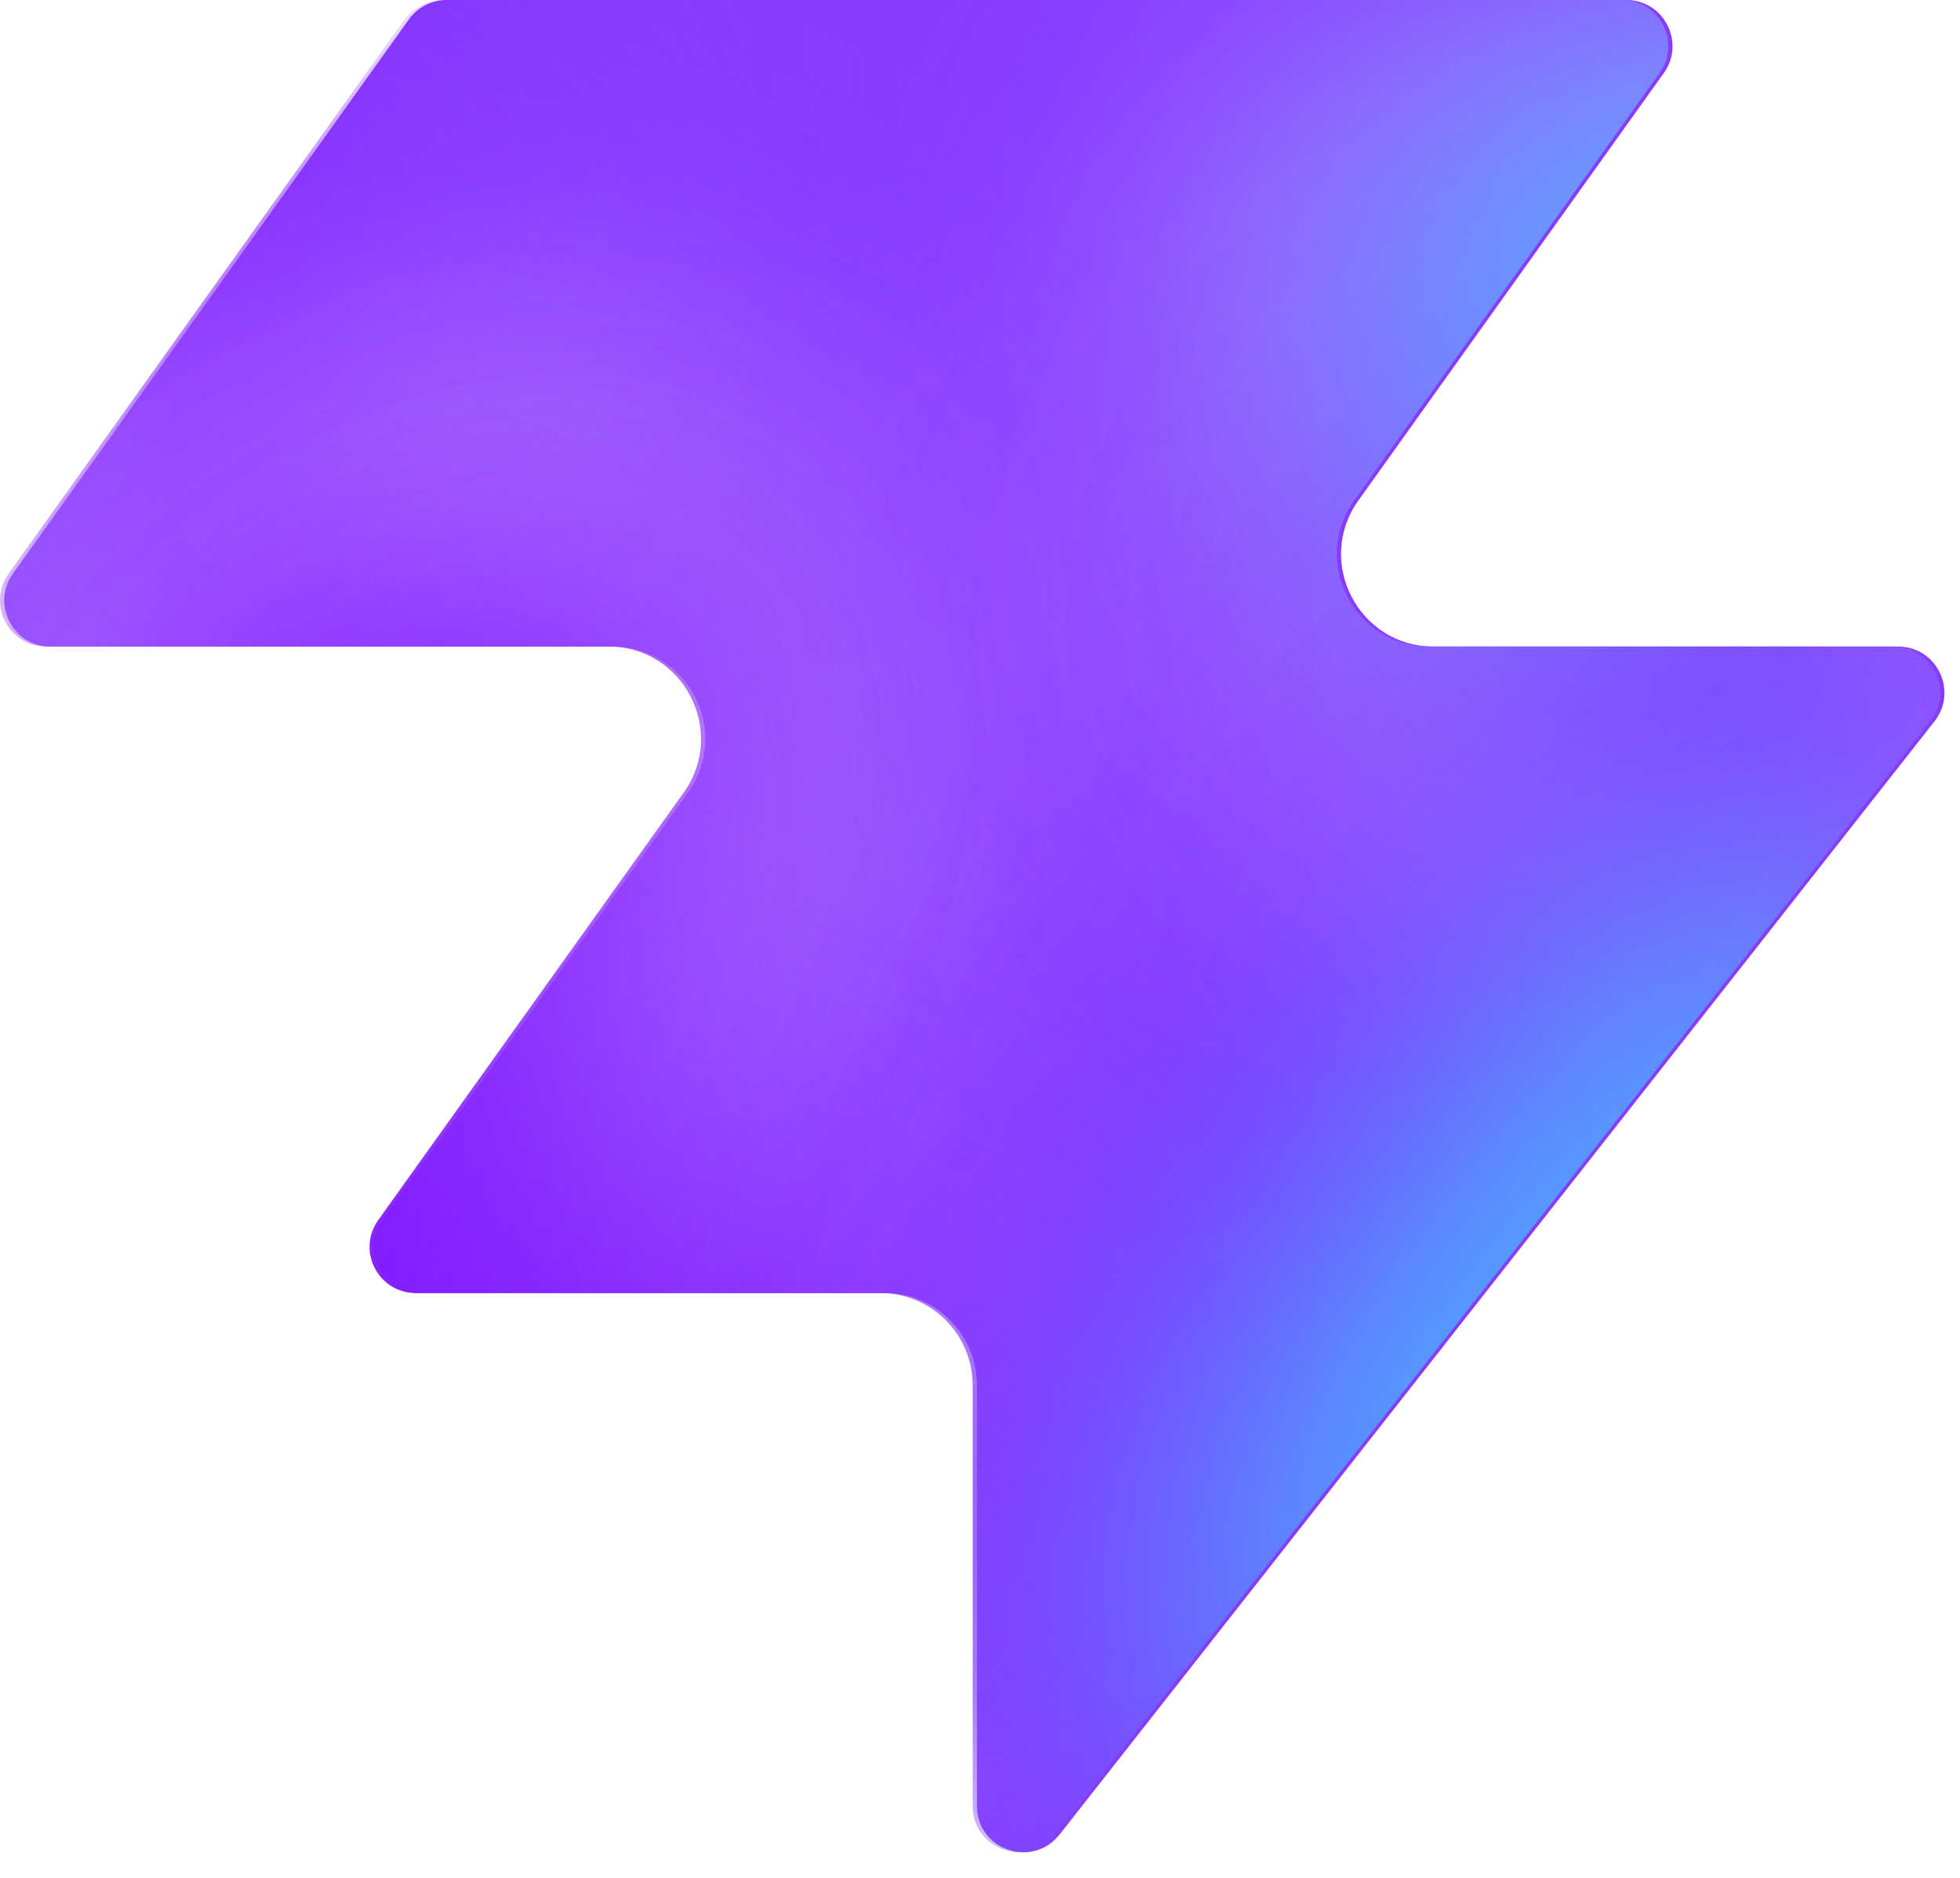
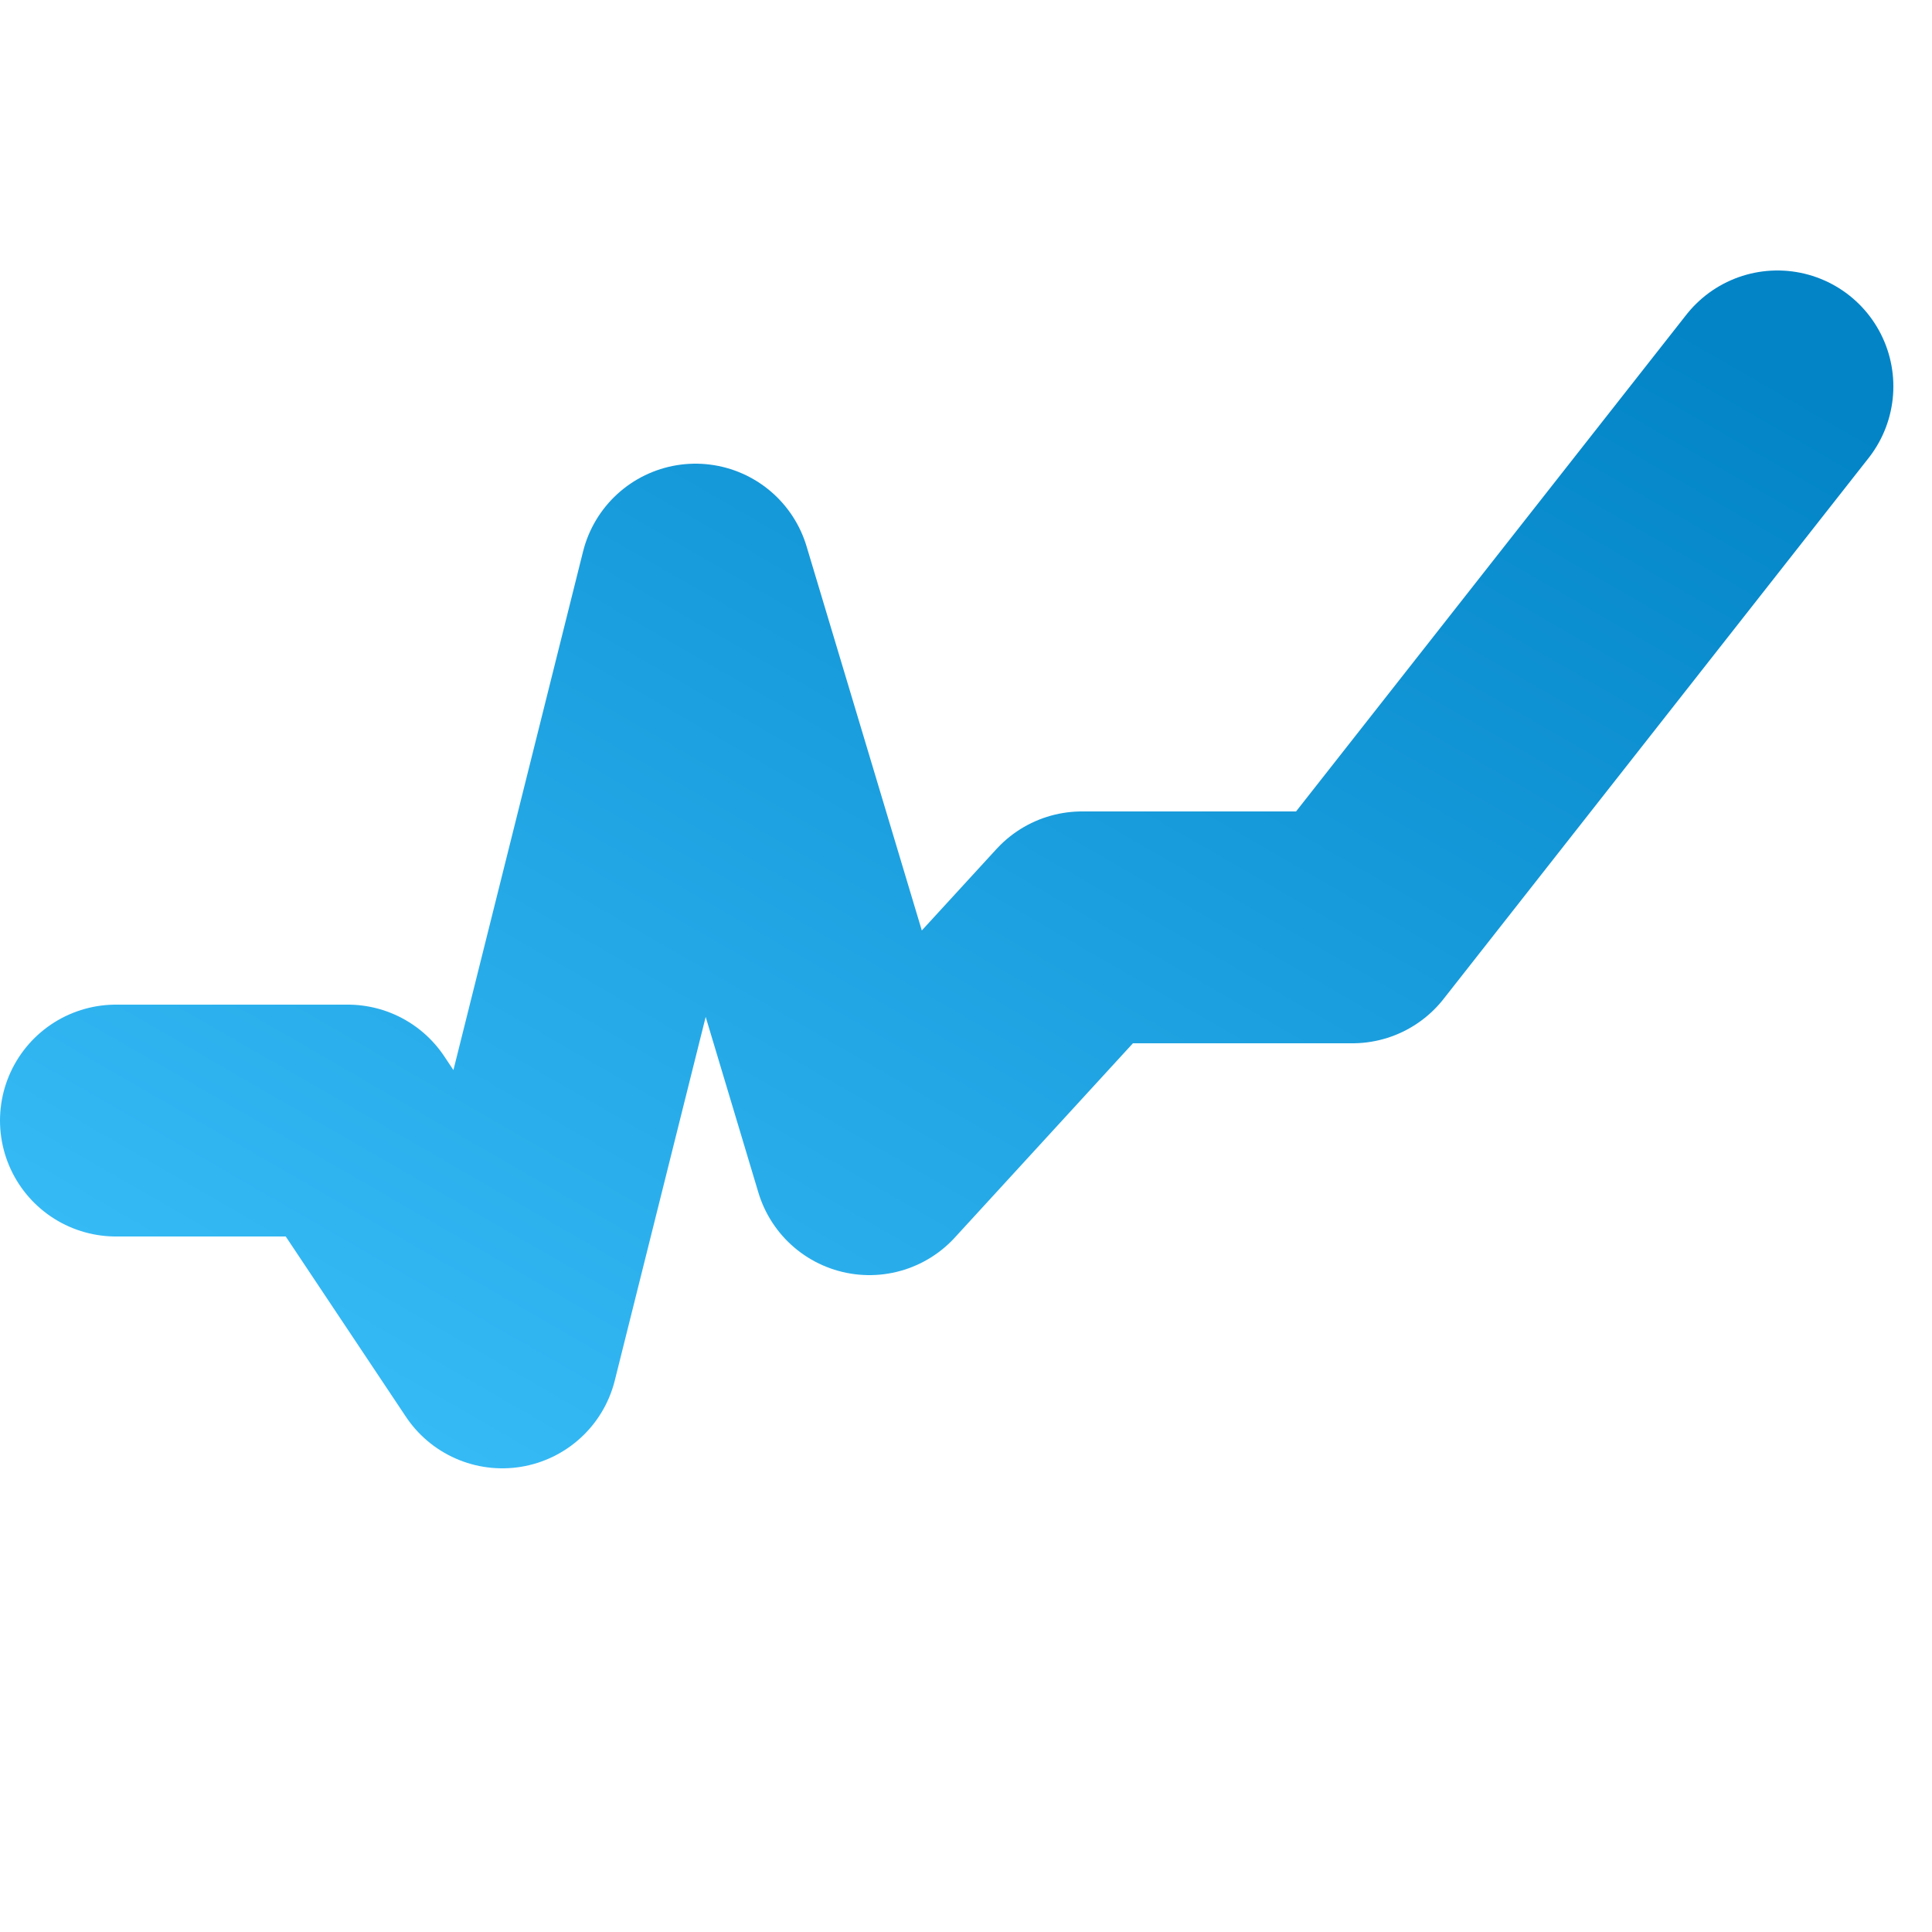
- <svg xmlns="http://www.w3.org/2000/svg" width="48" height="46" fill="none" viewBox="0 0 48 46">
-   <path fill="#863bff" d="M25.946 44.938c-.664.845-2.021.375-2.021-.698V33.937a2.26 2.26 0 0 0-2.262-2.262H10.287c-.92 0-1.456-1.04-.92-1.788l7.48-10.471c1.07-1.497 0-3.578-1.842-3.578H1.237c-.92 0-1.456-1.04-.92-1.788L10.013.474c.214-.297.556-.474.92-.474h28.894c.92 0 1.456 1.04.92 1.788l-7.48 10.471c-1.07 1.498 0 3.579 1.842 3.579h11.377c.943 0 1.473 1.088.89 1.83L25.947 44.94z" style="fill:#863bff;fill:color(display-p3 .525 .23 1);fill-opacity:1" />
-   <mask id="a" width="48" height="46" x="0" y="0" maskUnits="userSpaceOnUse" style="mask-type:alpha">
-     <path fill="#000" d="M25.842 44.938c-.664.844-2.021.375-2.021-.698V33.937a2.26 2.26 0 0 0-2.262-2.262H10.183c-.92 0-1.456-1.04-.92-1.788l7.48-10.471c1.07-1.498 0-3.579-1.842-3.579H1.133c-.92 0-1.456-1.04-.92-1.787L9.91.473c.214-.297.556-.474.92-.474h28.894c.92 0 1.456 1.04.92 1.788l-7.48 10.471c-1.07 1.498 0 3.578 1.842 3.578h11.377c.943 0 1.473 1.088.89 1.832L25.843 44.94z" style="fill:#000;fill-opacity:1" />
-   </mask>
-   <g mask="url(#a)">
-     <g filter="url(#b)">
-       <ellipse cx="5.508" cy="14.704" fill="#ede6ff" rx="5.508" ry="14.704" style="fill:#ede6ff;fill:color(display-p3 .927 .903 1);fill-opacity:1" transform="matrix(.00324 1 1 -.00324 -4.47 31.516)" />
-     </g>
-     <g filter="url(#c)">
-       <ellipse cx="10.399" cy="29.851" fill="#ede6ff" rx="10.399" ry="29.851" style="fill:#ede6ff;fill:color(display-p3 .927 .903 1);fill-opacity:1" transform="matrix(.00324 1 1 -.00324 -39.328 7.883)" />
-     </g>
-     <g filter="url(#d)">
-       <ellipse cx="5.508" cy="30.487" fill="#7e14ff" rx="5.508" ry="30.487" style="fill:#7e14ff;fill:color(display-p3 .492 .077 1);fill-opacity:1" transform="rotate(89.814 -25.913 -14.639)scale(1 -1)" />
-     </g>
-     <g filter="url(#e)">
-       <ellipse cx="5.508" cy="30.599" fill="#7e14ff" rx="5.508" ry="30.599" style="fill:#7e14ff;fill:color(display-p3 .492 .077 1);fill-opacity:1" transform="rotate(89.814 -32.644 -3.334)scale(1 -1)" />
-     </g>
-     <g filter="url(#f)">
-       <ellipse cx="5.508" cy="30.599" fill="#7e14ff" rx="5.508" ry="30.599" style="fill:#7e14ff;fill:color(display-p3 .492 .077 1);fill-opacity:1" transform="matrix(.00324 1 1 -.00324 -34.34 30.47)" />
-     </g>
-     <g filter="url(#g)">
-       <ellipse cx="14.072" cy="22.078" fill="#ede6ff" rx="14.072" ry="22.078" style="fill:#ede6ff;fill:color(display-p3 .927 .903 1);fill-opacity:1" transform="rotate(93.35 24.506 48.493)scale(-1 1)" />
-     </g>
-     <g filter="url(#h)">
-       <ellipse cx="3.47" cy="21.501" fill="#7e14ff" rx="3.47" ry="21.501" style="fill:#7e14ff;fill:color(display-p3 .492 .077 1);fill-opacity:1" transform="rotate(89.009 28.708 47.59)scale(-1 1)" />
-     </g>
-     <g filter="url(#i)">
-       <ellipse cx="3.47" cy="21.501" fill="#7e14ff" rx="3.47" ry="21.501" style="fill:#7e14ff;fill:color(display-p3 .492 .077 1);fill-opacity:1" transform="rotate(89.009 28.708 47.59)scale(-1 1)" />
-     </g>
-     <g filter="url(#j)">
-       <ellipse cx=".387" cy="8.972" fill="#7e14ff" rx="4.407" ry="29.108" style="fill:#7e14ff;fill:color(display-p3 .492 .077 1);fill-opacity:1" transform="rotate(39.51 .387 8.972)" />
-     </g>
-     <g filter="url(#k)">
-       <ellipse cx="47.523" cy="-6.092" fill="#7e14ff" rx="4.407" ry="29.108" style="fill:#7e14ff;fill:color(display-p3 .492 .077 1);fill-opacity:1" transform="rotate(37.892 47.523 -6.092)" />
-     </g>
-     <g filter="url(#l)">
-       <ellipse cx="41.412" cy="6.333" fill="#47bfff" rx="5.971" ry="9.665" style="fill:#47bfff;fill:color(display-p3 .28 .748 1);fill-opacity:1" transform="rotate(37.892 41.412 6.333)" />
-     </g>
-     <g filter="url(#m)">
-       <ellipse cx="-1.879" cy="38.332" fill="#7e14ff" rx="4.407" ry="29.108" style="fill:#7e14ff;fill:color(display-p3 .492 .077 1);fill-opacity:1" transform="rotate(37.892 -1.88 38.332)" />
-     </g>
-     <g filter="url(#n)">
-       <ellipse cx="-1.879" cy="38.332" fill="#7e14ff" rx="4.407" ry="29.108" style="fill:#7e14ff;fill:color(display-p3 .492 .077 1);fill-opacity:1" transform="rotate(37.892 -1.88 38.332)" />
-     </g>
-     <g filter="url(#o)">
-       <ellipse cx="35.651" cy="29.907" fill="#7e14ff" rx="4.407" ry="29.108" style="fill:#7e14ff;fill:color(display-p3 .492 .077 1);fill-opacity:1" transform="rotate(37.892 35.651 29.907)" />
-     </g>
-     <g filter="url(#p)">
-       <ellipse cx="38.418" cy="32.4" fill="#47bfff" rx="5.971" ry="15.297" style="fill:#47bfff;fill:color(display-p3 .28 .748 1);fill-opacity:1" transform="rotate(37.892 38.418 32.4)" />
-     </g>
-   </g>
+ <svg xmlns="http://www.w3.org/2000/svg" viewBox="0 0 100 100">
  <defs>
-     <filter id="b" width="60.045" height="41.654" x="-19.77" y="16.149" color-interpolation-filters="sRGB" filterUnits="userSpaceOnUse">
-       <feFlood flood-opacity="0" result="BackgroundImageFix" />
-       <feBlend in="SourceGraphic" in2="BackgroundImageFix" result="shape" />
-       <feGaussianBlur result="effect1_foregroundBlur_2002_17158" stdDeviation="7.659" />
-     </filter>
-     <filter id="c" width="90.34" height="51.437" x="-54.613" y="-7.533" color-interpolation-filters="sRGB" filterUnits="userSpaceOnUse">
-       <feFlood flood-opacity="0" result="BackgroundImageFix" />
-       <feBlend in="SourceGraphic" in2="BackgroundImageFix" result="shape" />
-       <feGaussianBlur result="effect1_foregroundBlur_2002_17158" stdDeviation="7.659" />
-     </filter>
-     <filter id="d" width="79.355" height="29.4" x="-49.64" y="2.03" color-interpolation-filters="sRGB" filterUnits="userSpaceOnUse">
-       <feFlood flood-opacity="0" result="BackgroundImageFix" />
-       <feBlend in="SourceGraphic" in2="BackgroundImageFix" result="shape" />
-       <feGaussianBlur result="effect1_foregroundBlur_2002_17158" stdDeviation="4.596" />
-     </filter>
-     <filter id="e" width="79.579" height="29.4" x="-45.045" y="20.029" color-interpolation-filters="sRGB" filterUnits="userSpaceOnUse">
-       <feFlood flood-opacity="0" result="BackgroundImageFix" />
-       <feBlend in="SourceGraphic" in2="BackgroundImageFix" result="shape" />
-       <feGaussianBlur result="effect1_foregroundBlur_2002_17158" stdDeviation="4.596" />
-     </filter>
-     <filter id="f" width="79.579" height="29.4" x="-43.513" y="21.178" color-interpolation-filters="sRGB" filterUnits="userSpaceOnUse">
-       <feFlood flood-opacity="0" result="BackgroundImageFix" />
-       <feBlend in="SourceGraphic" in2="BackgroundImageFix" result="shape" />
-       <feGaussianBlur result="effect1_foregroundBlur_2002_17158" stdDeviation="4.596" />
-     </filter>
-     <filter id="g" width="74.749" height="58.852" x="15.756" y="-17.901" color-interpolation-filters="sRGB" filterUnits="userSpaceOnUse">
-       <feFlood flood-opacity="0" result="BackgroundImageFix" />
-       <feBlend in="SourceGraphic" in2="BackgroundImageFix" result="shape" />
-       <feGaussianBlur result="effect1_foregroundBlur_2002_17158" stdDeviation="7.659" />
-     </filter>
-     <filter id="h" width="61.377" height="25.362" x="23.548" y="2.284" color-interpolation-filters="sRGB" filterUnits="userSpaceOnUse">
-       <feFlood flood-opacity="0" result="BackgroundImageFix" />
-       <feBlend in="SourceGraphic" in2="BackgroundImageFix" result="shape" />
-       <feGaussianBlur result="effect1_foregroundBlur_2002_17158" stdDeviation="4.596" />
-     </filter>
-     <filter id="i" width="61.377" height="25.362" x="23.548" y="2.284" color-interpolation-filters="sRGB" filterUnits="userSpaceOnUse">
-       <feFlood flood-opacity="0" result="BackgroundImageFix" />
-       <feBlend in="SourceGraphic" in2="BackgroundImageFix" result="shape" />
-       <feGaussianBlur result="effect1_foregroundBlur_2002_17158" stdDeviation="4.596" />
-     </filter>
-     <filter id="j" width="56.045" height="63.649" x="-27.636" y="-22.853" color-interpolation-filters="sRGB" filterUnits="userSpaceOnUse">
-       <feFlood flood-opacity="0" result="BackgroundImageFix" />
-       <feBlend in="SourceGraphic" in2="BackgroundImageFix" result="shape" />
-       <feGaussianBlur result="effect1_foregroundBlur_2002_17158" stdDeviation="4.596" />
-     </filter>
-     <filter id="k" width="54.814" height="64.646" x="20.116" y="-38.415" color-interpolation-filters="sRGB" filterUnits="userSpaceOnUse">
-       <feFlood flood-opacity="0" result="BackgroundImageFix" />
-       <feBlend in="SourceGraphic" in2="BackgroundImageFix" result="shape" />
-       <feGaussianBlur result="effect1_foregroundBlur_2002_17158" stdDeviation="4.596" />
-     </filter>
-     <filter id="l" width="33.541" height="35.313" x="24.641" y="-11.323" color-interpolation-filters="sRGB" filterUnits="userSpaceOnUse">
-       <feFlood flood-opacity="0" result="BackgroundImageFix" />
-       <feBlend in="SourceGraphic" in2="BackgroundImageFix" result="shape" />
-       <feGaussianBlur result="effect1_foregroundBlur_2002_17158" stdDeviation="4.596" />
-     </filter>
-     <filter id="m" width="54.814" height="64.646" x="-29.286" y="6.009" color-interpolation-filters="sRGB" filterUnits="userSpaceOnUse">
-       <feFlood flood-opacity="0" result="BackgroundImageFix" />
-       <feBlend in="SourceGraphic" in2="BackgroundImageFix" result="shape" />
-       <feGaussianBlur result="effect1_foregroundBlur_2002_17158" stdDeviation="4.596" />
-     </filter>
-     <filter id="n" width="54.814" height="64.646" x="-29.286" y="6.009" color-interpolation-filters="sRGB" filterUnits="userSpaceOnUse">
-       <feFlood flood-opacity="0" result="BackgroundImageFix" />
-       <feBlend in="SourceGraphic" in2="BackgroundImageFix" result="shape" />
-       <feGaussianBlur result="effect1_foregroundBlur_2002_17158" stdDeviation="4.596" />
-     </filter>
-     <filter id="o" width="54.814" height="64.646" x="8.244" y="-2.416" color-interpolation-filters="sRGB" filterUnits="userSpaceOnUse">
-       <feFlood flood-opacity="0" result="BackgroundImageFix" />
-       <feBlend in="SourceGraphic" in2="BackgroundImageFix" result="shape" />
-       <feGaussianBlur result="effect1_foregroundBlur_2002_17158" stdDeviation="4.596" />
-     </filter>
-     <filter id="p" width="39.409" height="43.623" x="18.713" y="10.588" color-interpolation-filters="sRGB" filterUnits="userSpaceOnUse">
-       <feFlood flood-opacity="0" result="BackgroundImageFix" />
-       <feBlend in="SourceGraphic" in2="BackgroundImageFix" result="shape" />
-       <feGaussianBlur result="effect1_foregroundBlur_2002_17158" stdDeviation="4.596" />
-     </filter>
+     <linearGradient id="epGradient" x1="0" y1="1" x2="1" y2="0">
+       <stop offset="0" stop-color="#38bdf8" />
+       <stop offset="1" stop-color="#0284c7" />
+     </linearGradient>
  </defs>
+   <path d="M6,58 L18,58 L26,70 L36,30 L45,60 L56,48 L70,48 L92,20" fill="none" stroke="url(#epGradient)" stroke-width="12" stroke-linecap="round" stroke-linejoin="round" />
</svg>
